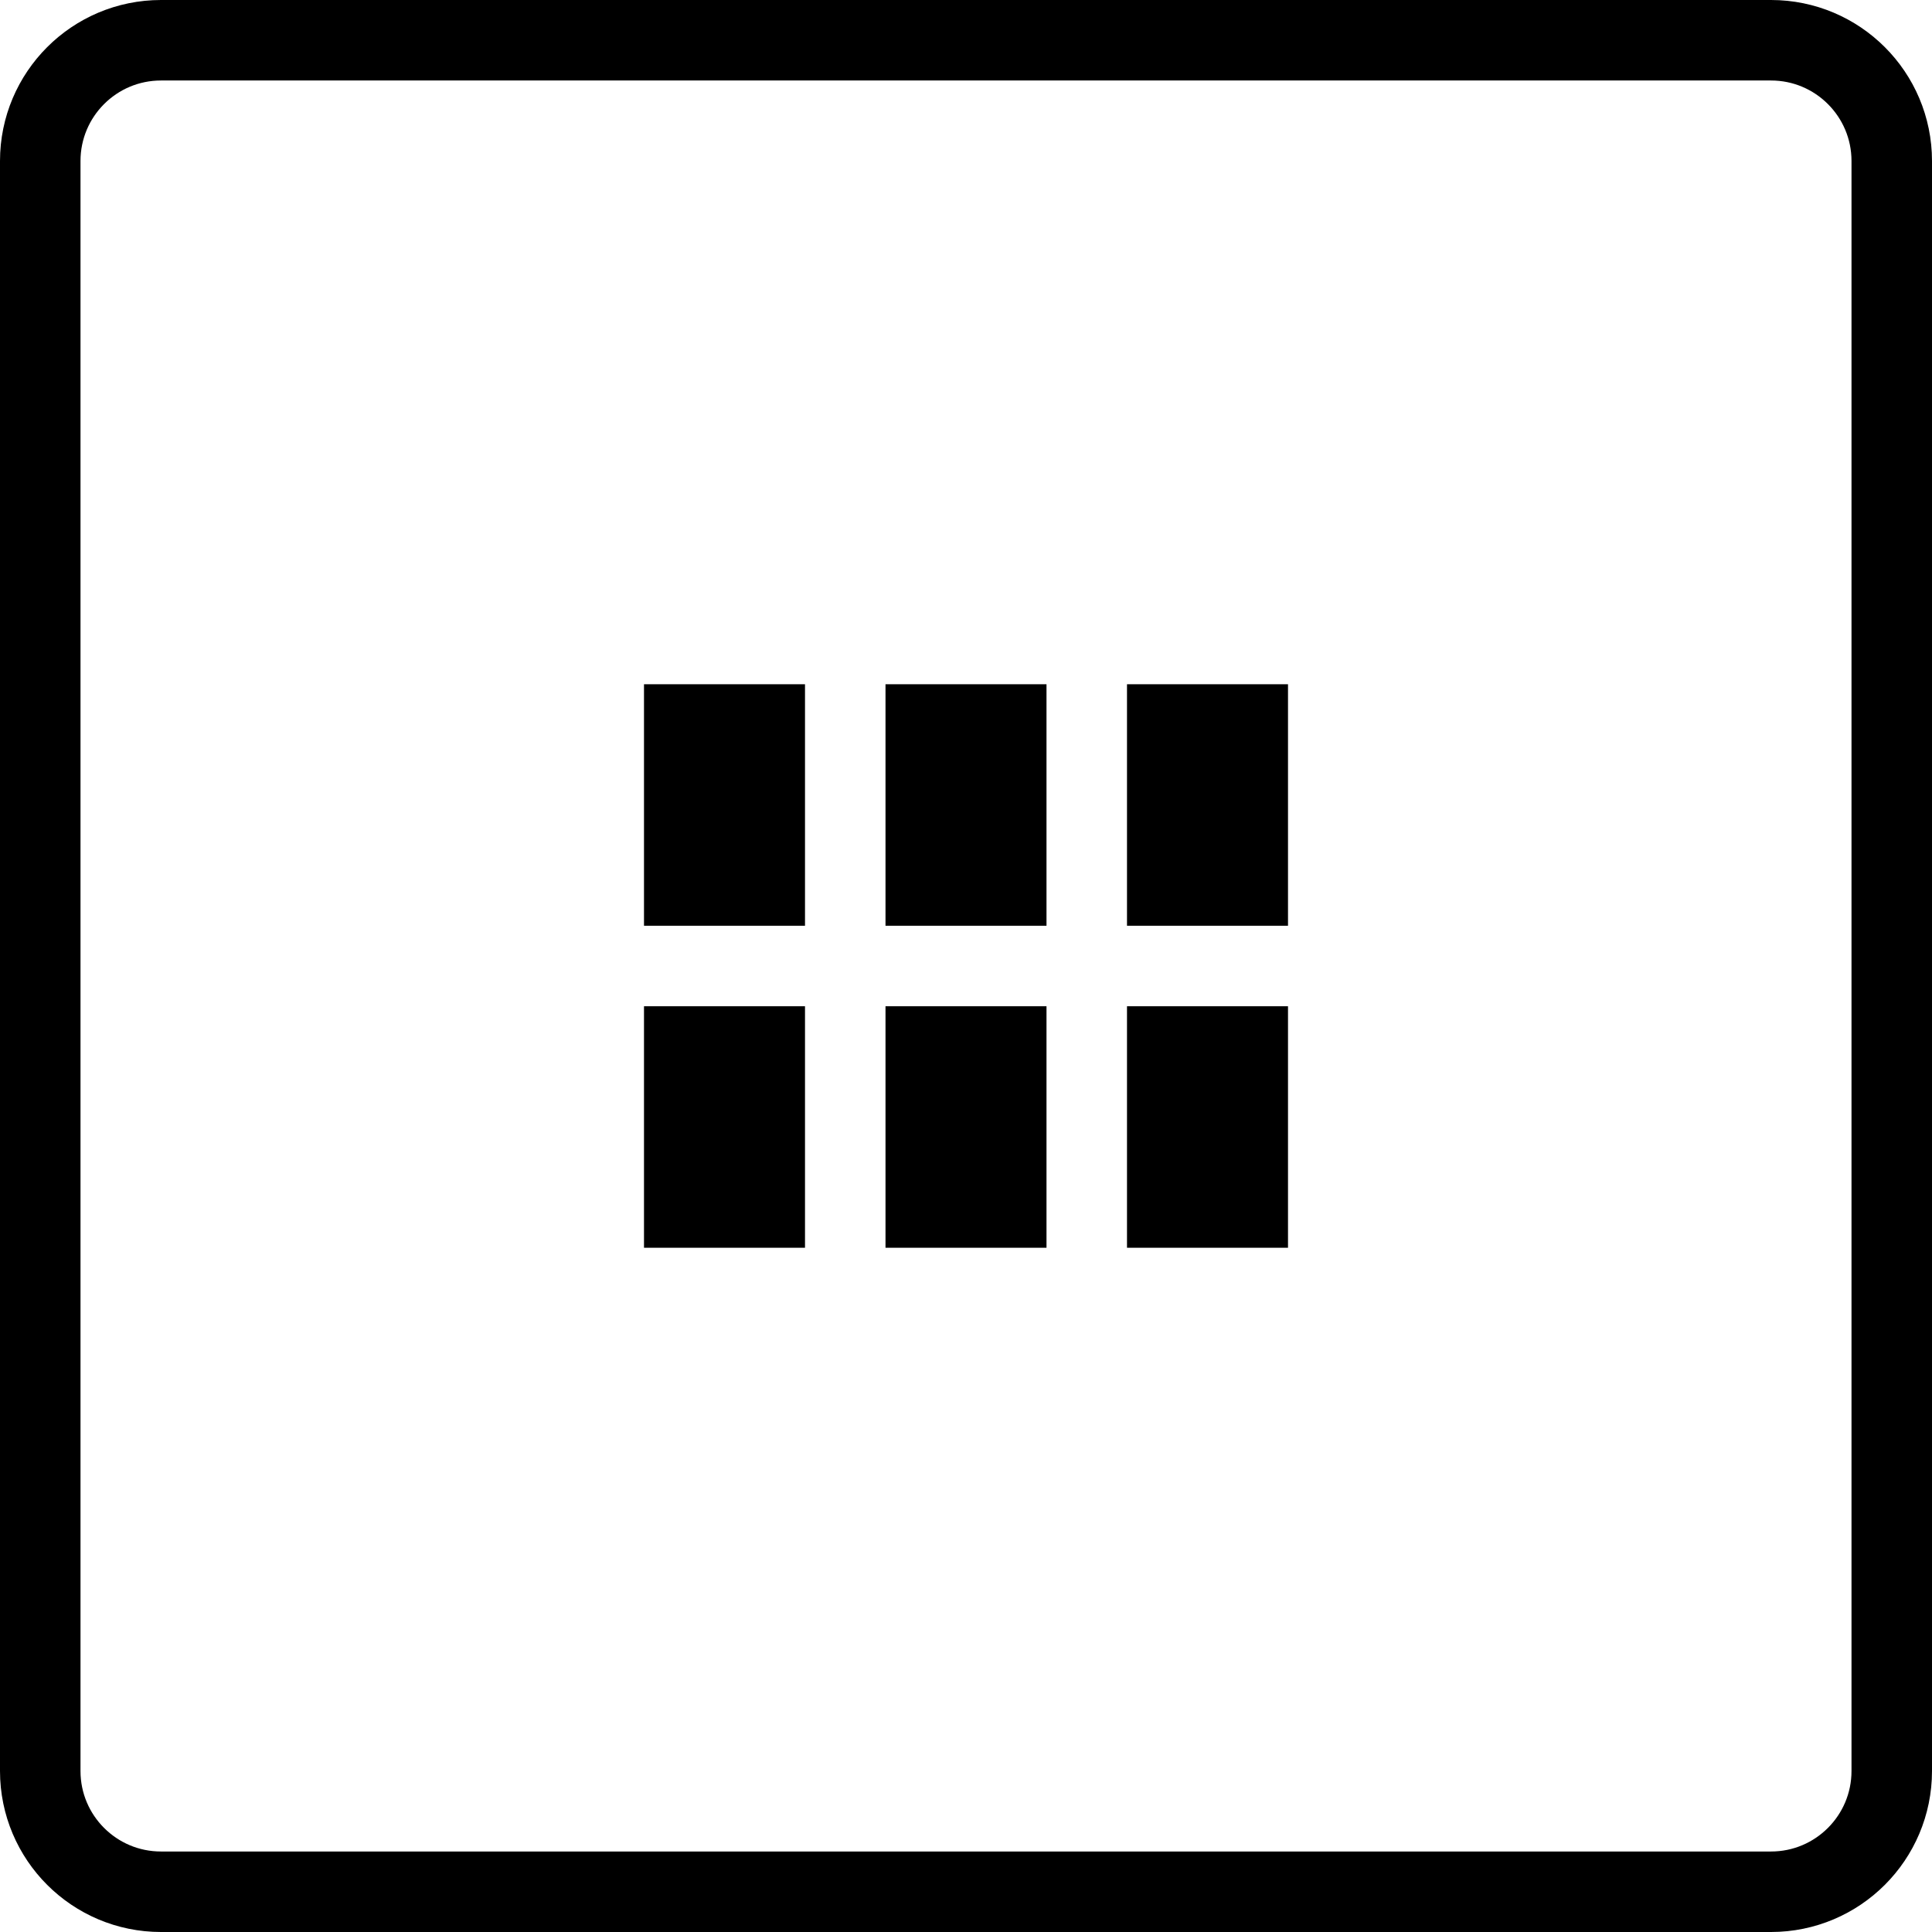
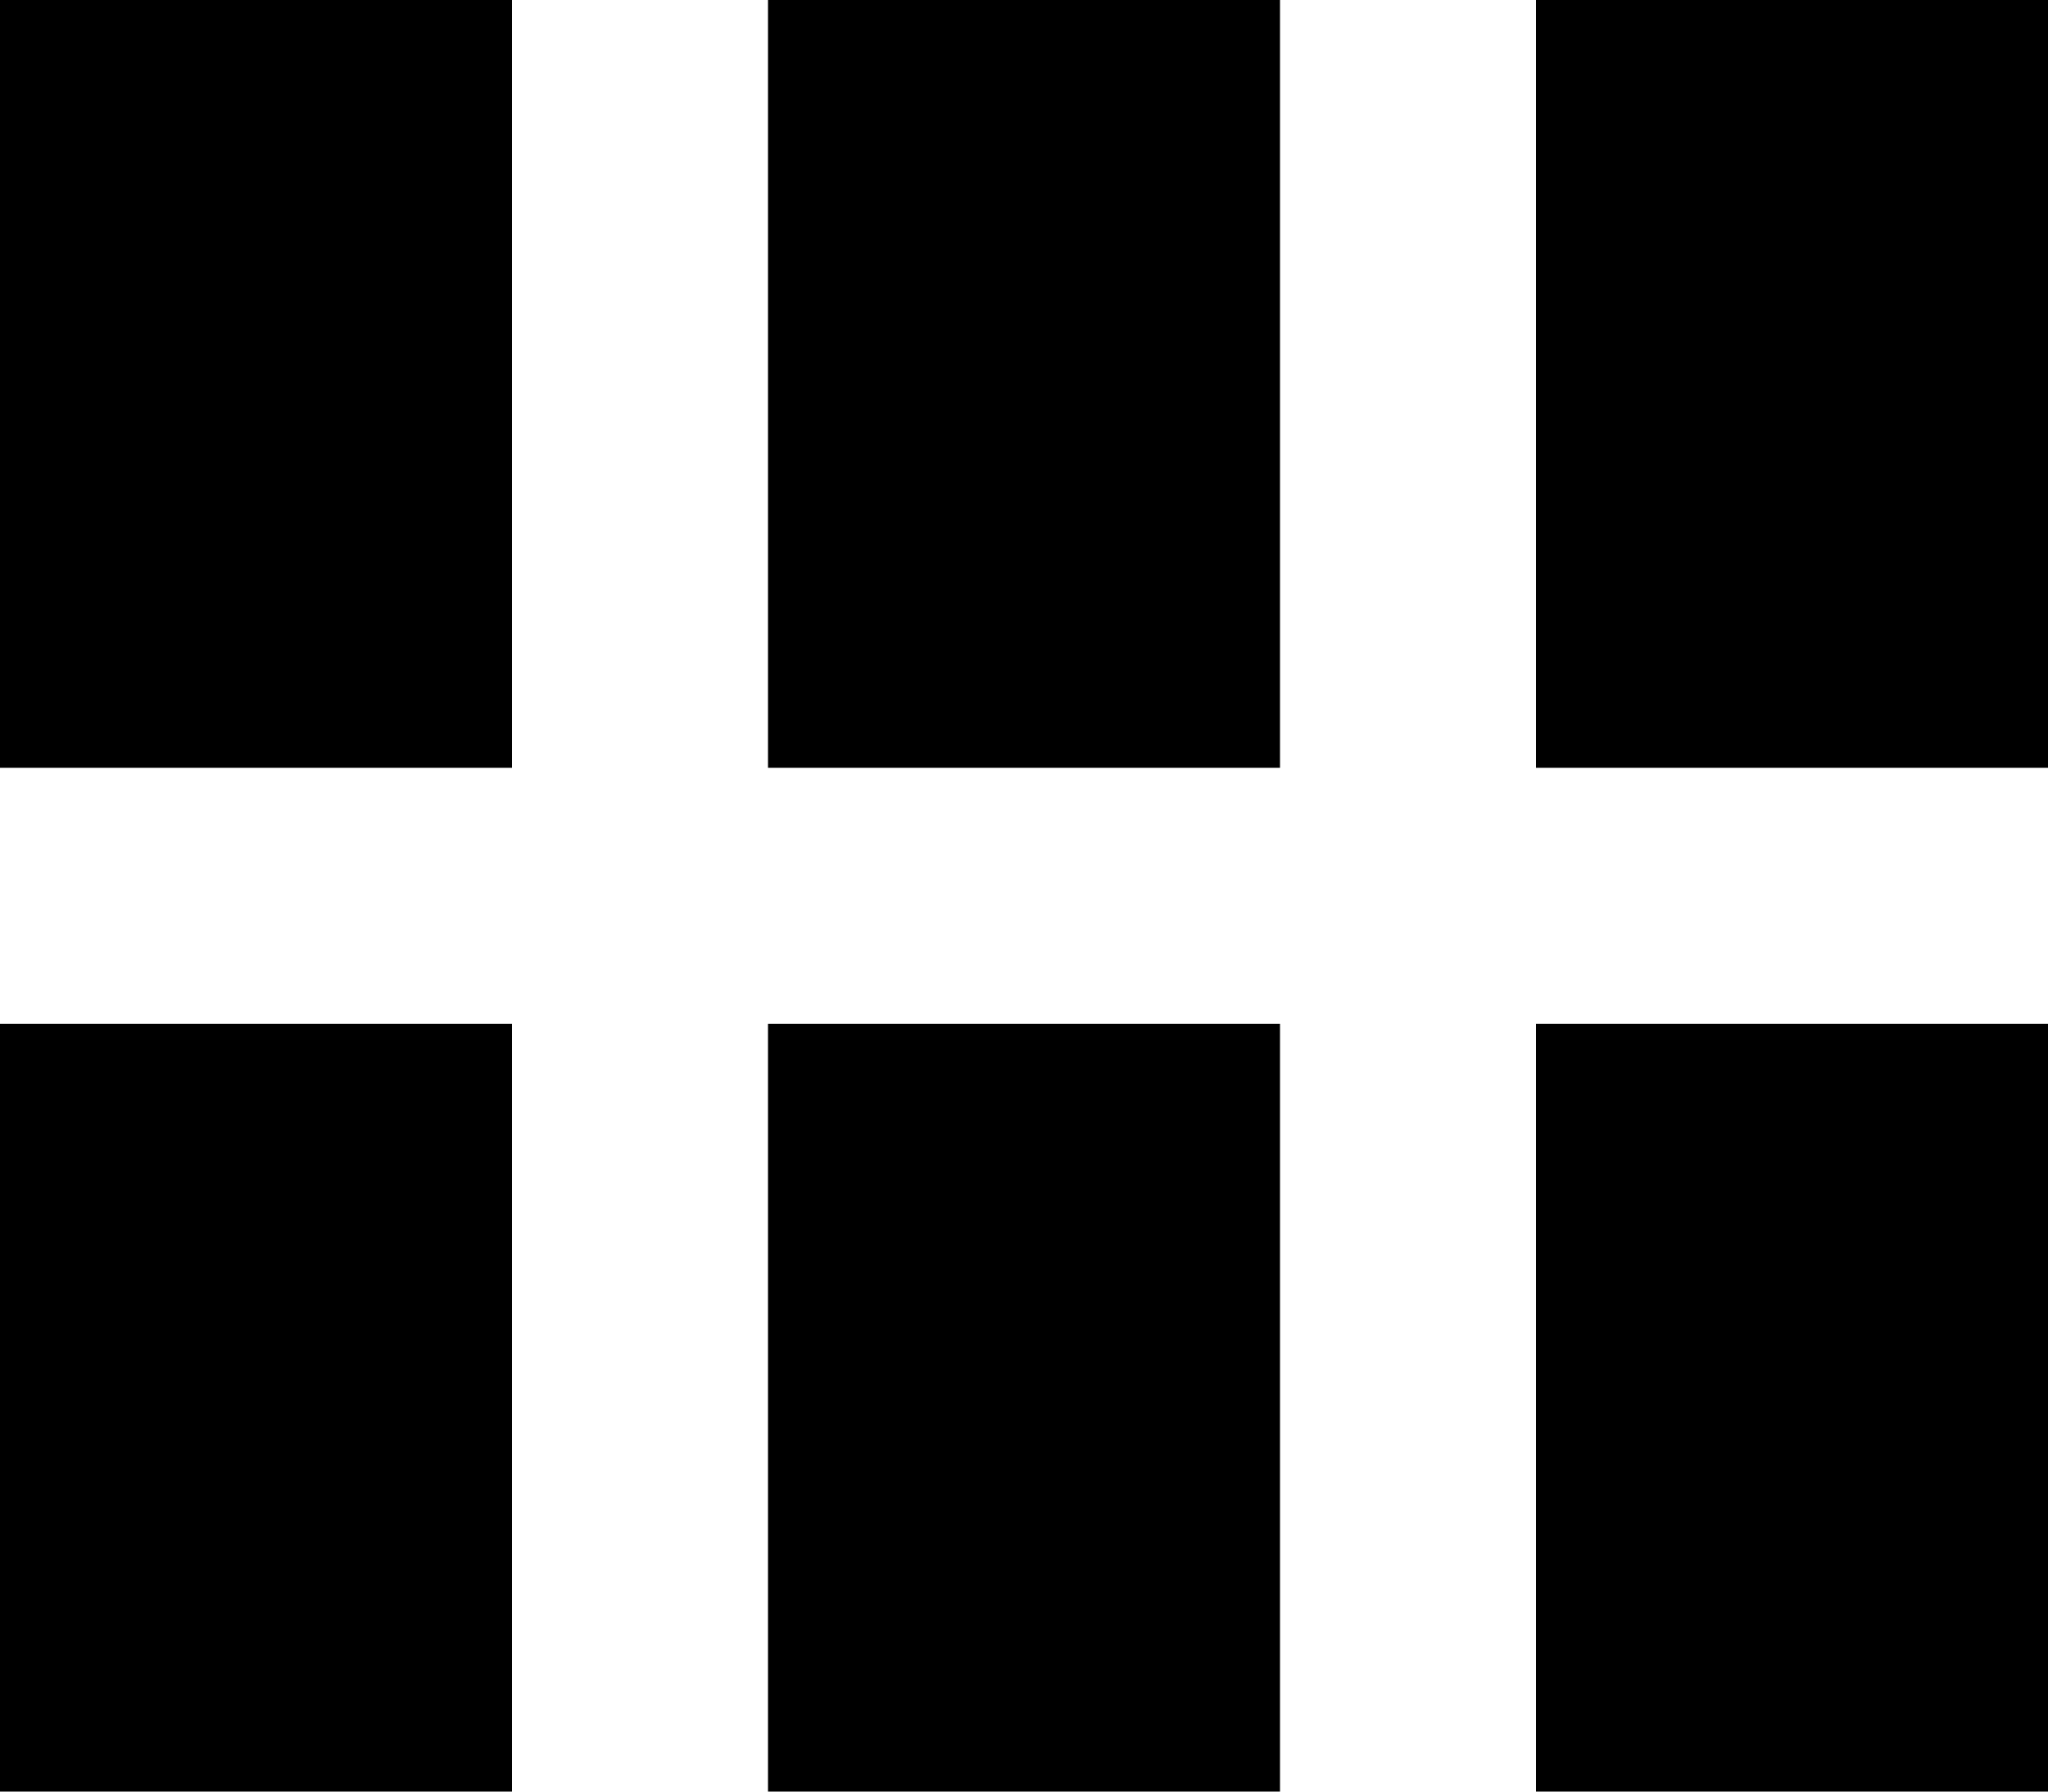
- <svg xmlns="http://www.w3.org/2000/svg" width="48" height="48" fill="none">
-   <rect x="1" y="1" width="46" height="46" rx="3" stroke="#000" stroke-width="2" />
-   <path d="M20 17h-4v6h4v-6ZM32 17h-4v6h4v-6ZM26 17h-4v6h4v-6ZM20 25h-4v6h4v-6ZM32 25h-4v6h4v-6ZM26 25h-4v6h4v-6Z" fill="#000" />
+ <svg xmlns="http://www.w3.org/2000/svg" width="16" height="14" viewBox="0 0 16 14" fill="none">
+   <path d="M4 0H0v6h4V0ZM16 0h-4v6h4V0ZM10 0H6v6h4V0ZM4 8H0v6h4V8ZM16 8h-4v6h4V8ZM10 8H6v6h4V8Z" fill="#000" />
</svg>
